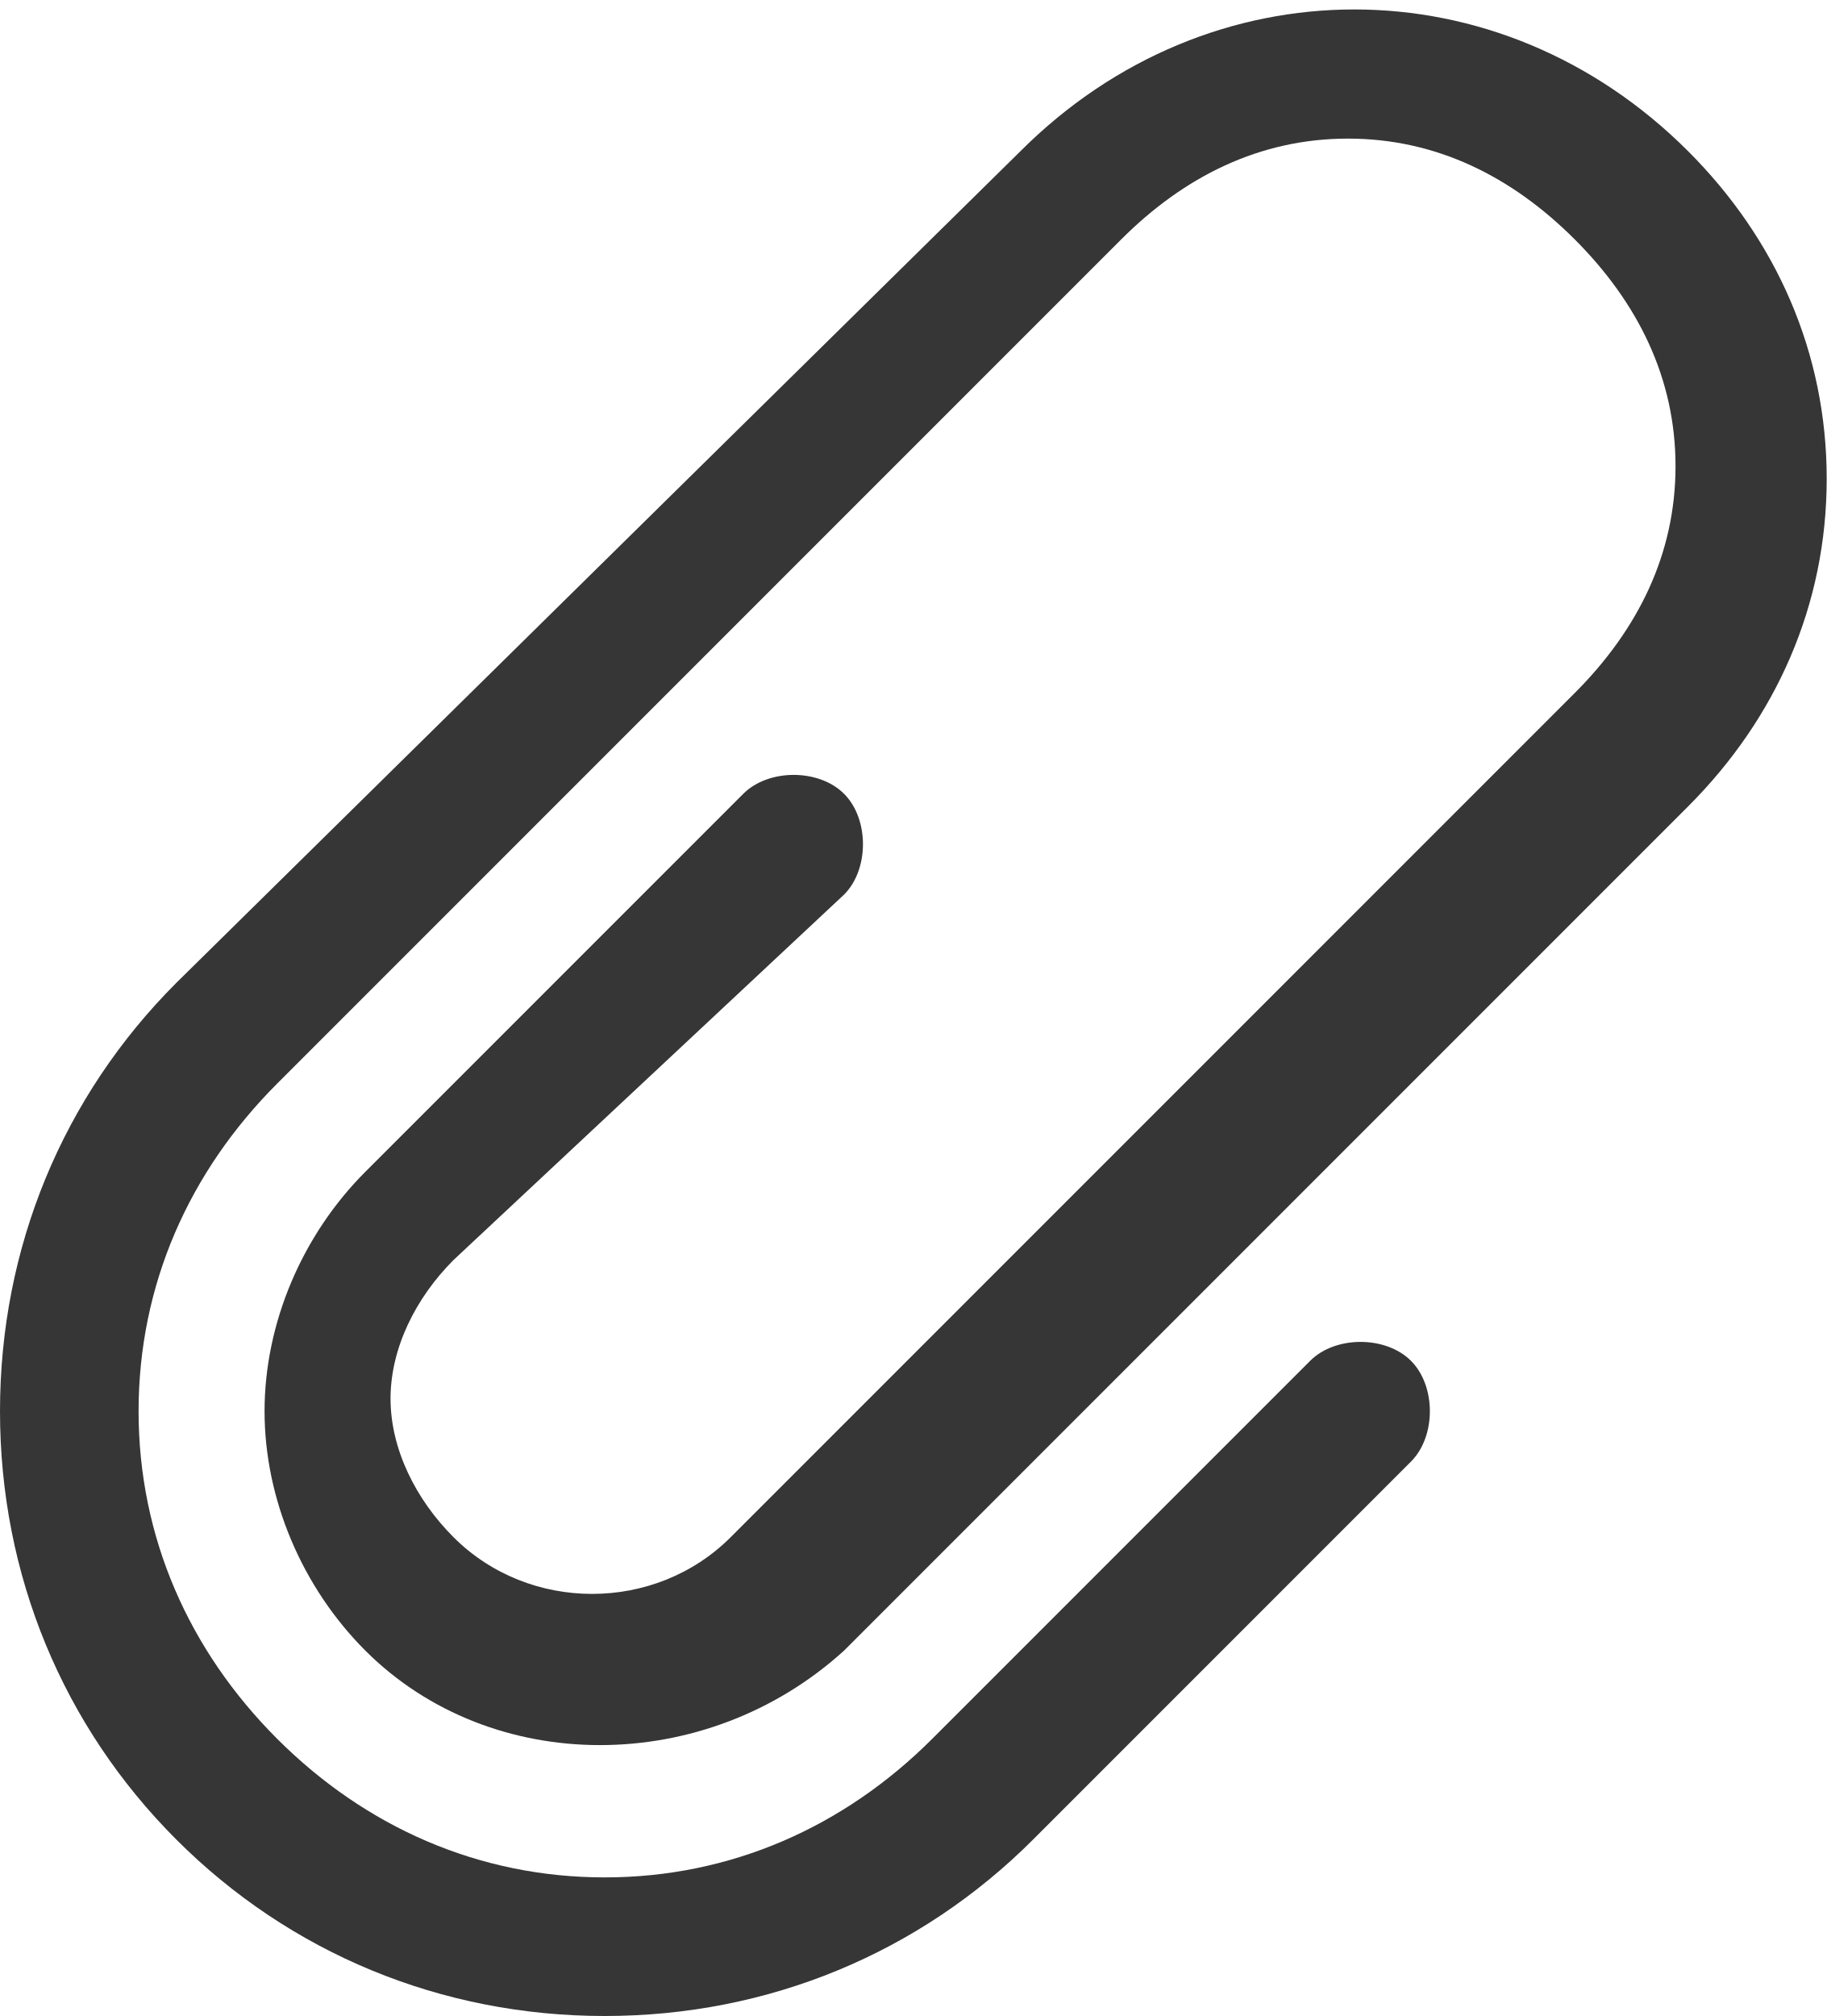
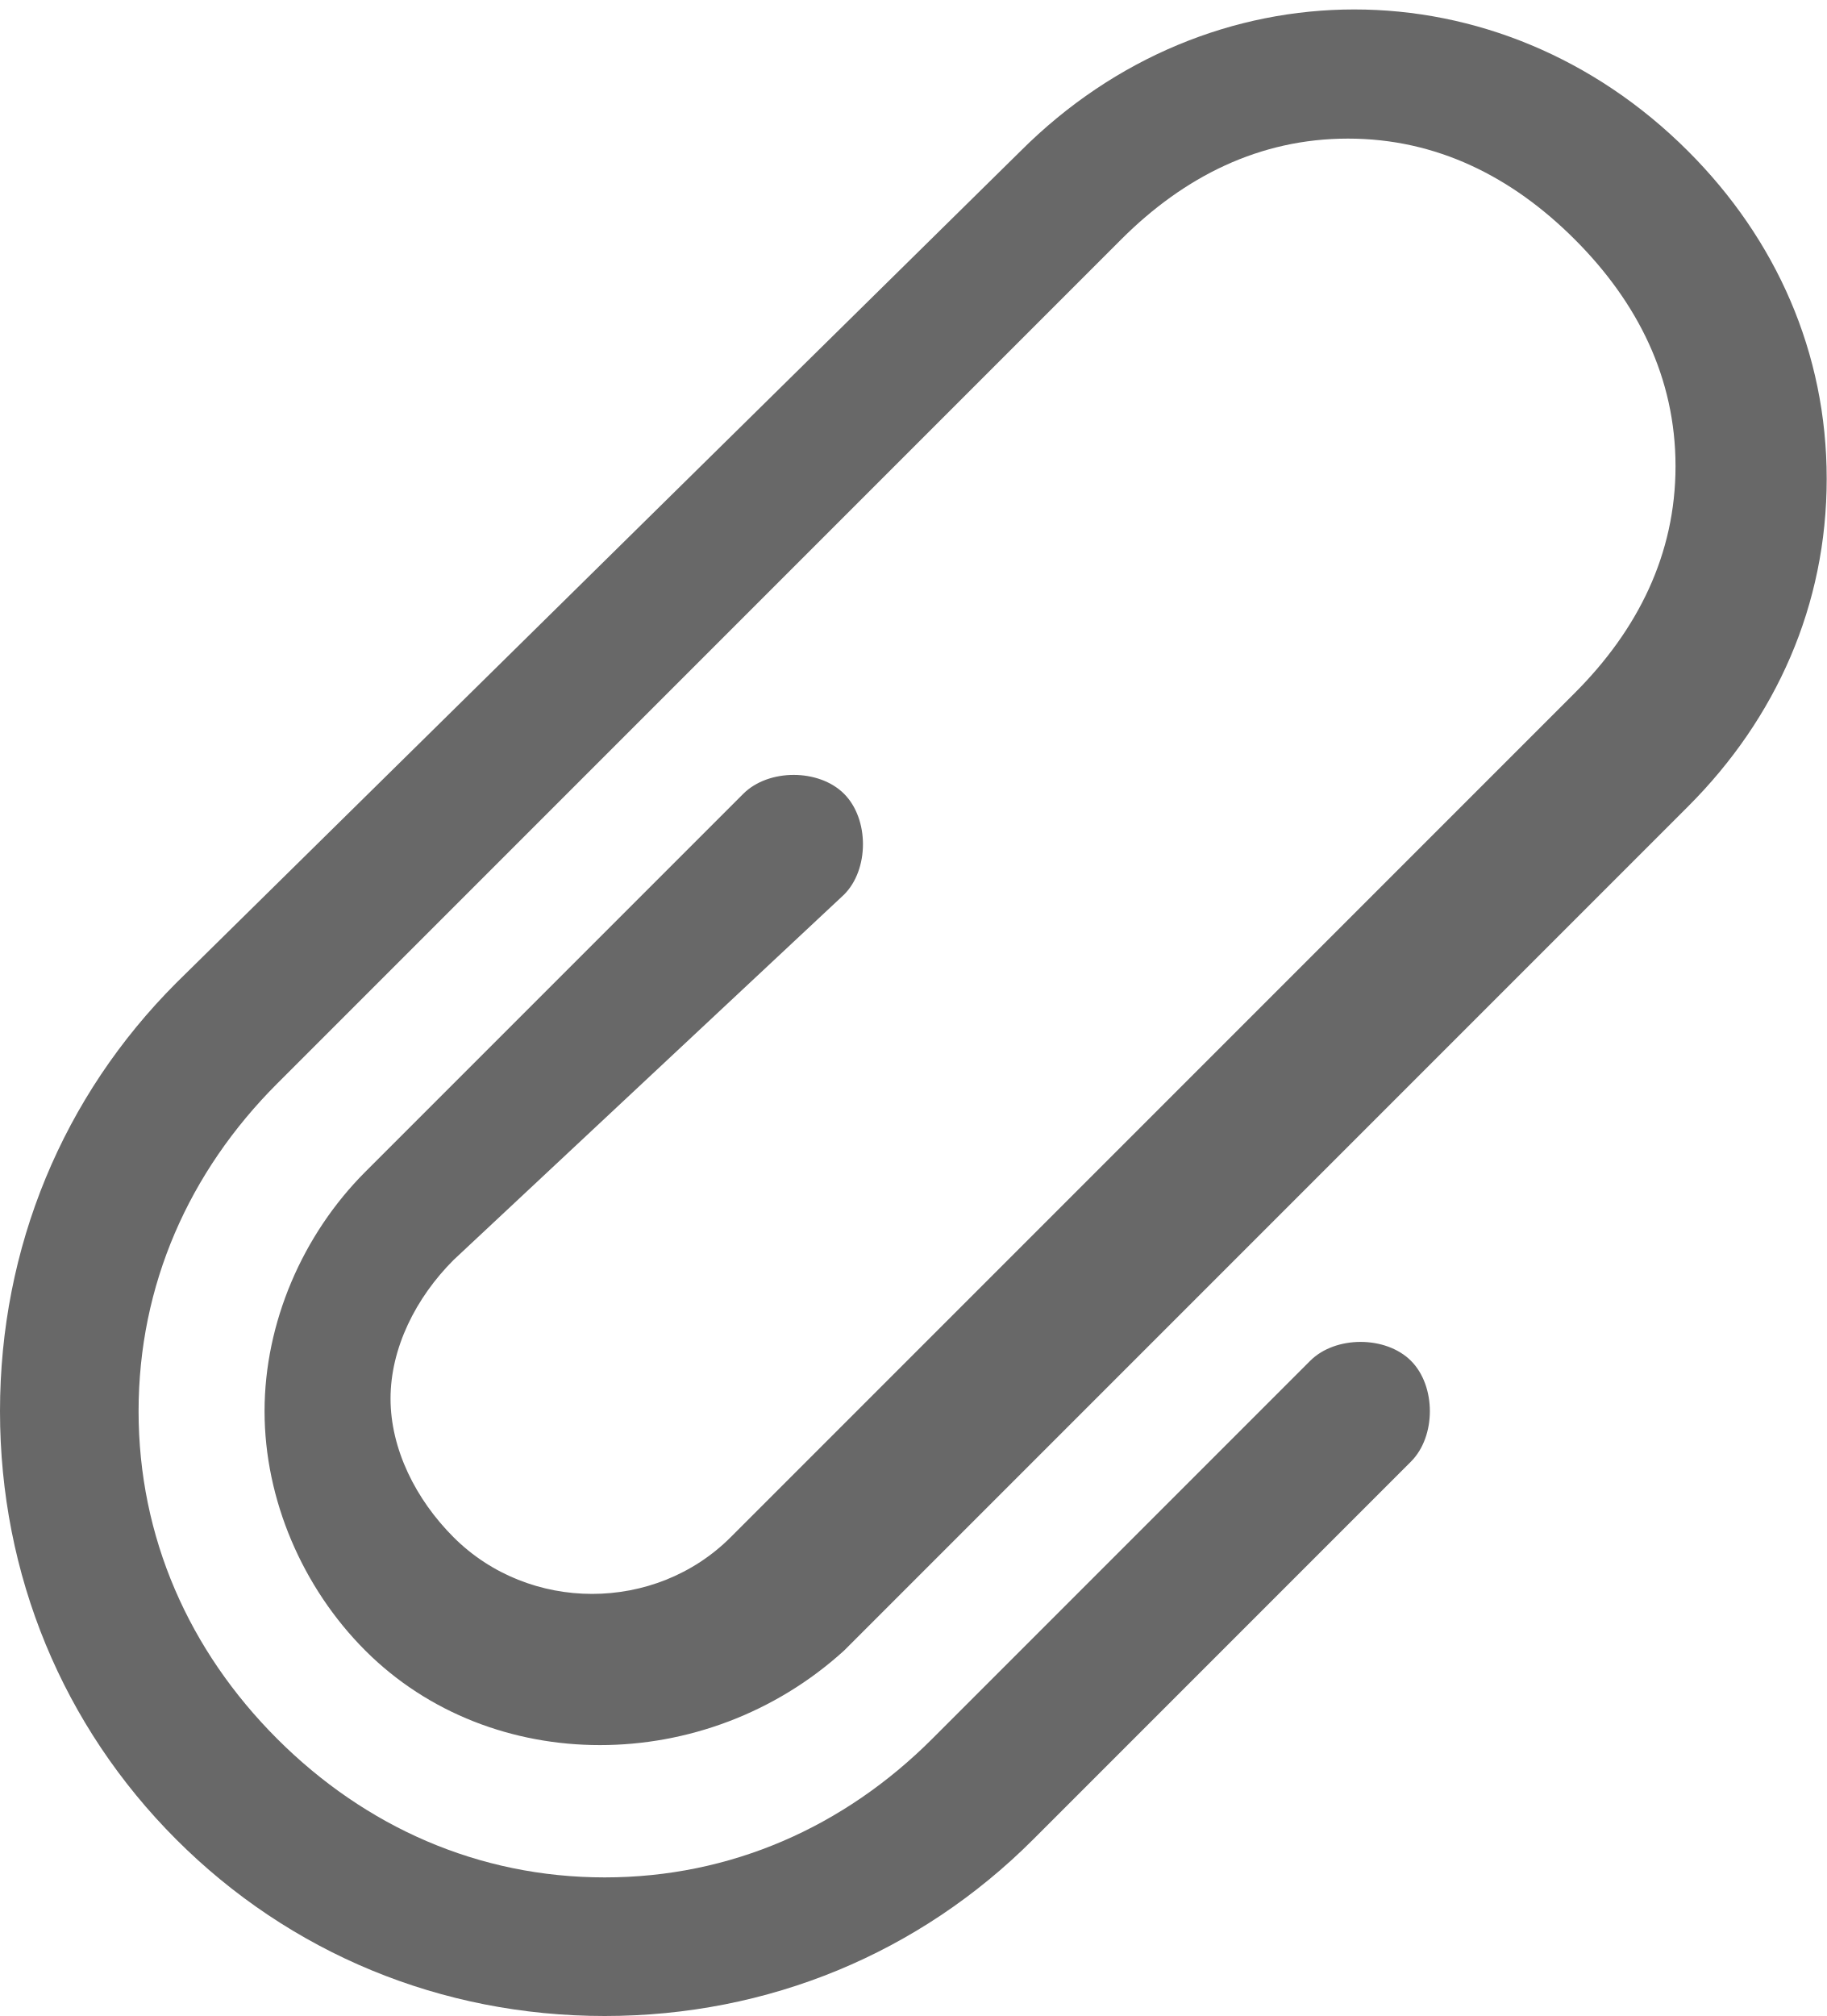
<svg xmlns="http://www.w3.org/2000/svg" version="1.1" id="Слой_1" x="0px" y="0px" viewBox="0 0 14.5 16" style="enable-background:new 0 0 14.5 16;" xml:space="preserve">
  <style type="text/css">
- 	.st0{fill:#363636;}
+ 	.st0{fill:rgba(54, 54, 54, 0.75);}
</style>
  <g>
    <path class="st0" d="M6.7,7.1c0.2-0.2,0.2-0.6,0-0.8c-0.2-0.2-0.6-0.2-0.8,0l-3,3c-0.5,0.5-0.8,1.2-0.8,1.9c0,0.7,0.3,1.4,0.8,1.9   c1,1,2.7,1,3.8,0l6.7-6.7c0.7-0.7,1.1-1.6,1.1-2.6c0-1-0.4-1.9-1.1-2.6c-1.5-1.5-3.8-1.5-5.3,0L1.4,7.8C0.5,8.7,0,9.9,0,11.2   c0,1.3,0.5,2.5,1.4,3.4C2.3,15.5,3.5,16,4.8,16c1.3,0,2.5-0.5,3.4-1.4l3-3c0.2-0.2,0.2-0.6,0-0.8c-0.2-0.2-0.6-0.2-0.8,0l-3,3   c-0.7,0.7-1.6,1.1-2.6,1.1s-1.9-0.4-2.6-1.1c-0.7-0.7-1.1-1.6-1.1-2.6s0.4-1.9,1.1-2.6l6.7-6.7c0.5-0.5,1.1-0.8,1.8-0.8   c0.7,0,1.3,0.3,1.8,0.8c0.5,0.5,0.8,1.1,0.8,1.8s-0.3,1.3-0.8,1.8l-6.7,6.7c-0.6,0.6-1.6,0.6-2.2,0c-0.3-0.3-0.5-0.7-0.5-1.1   c0-0.4,0.2-0.8,0.5-1.1L6.7,7.1z M6.7,7.1" />
  </g>
</svg>
